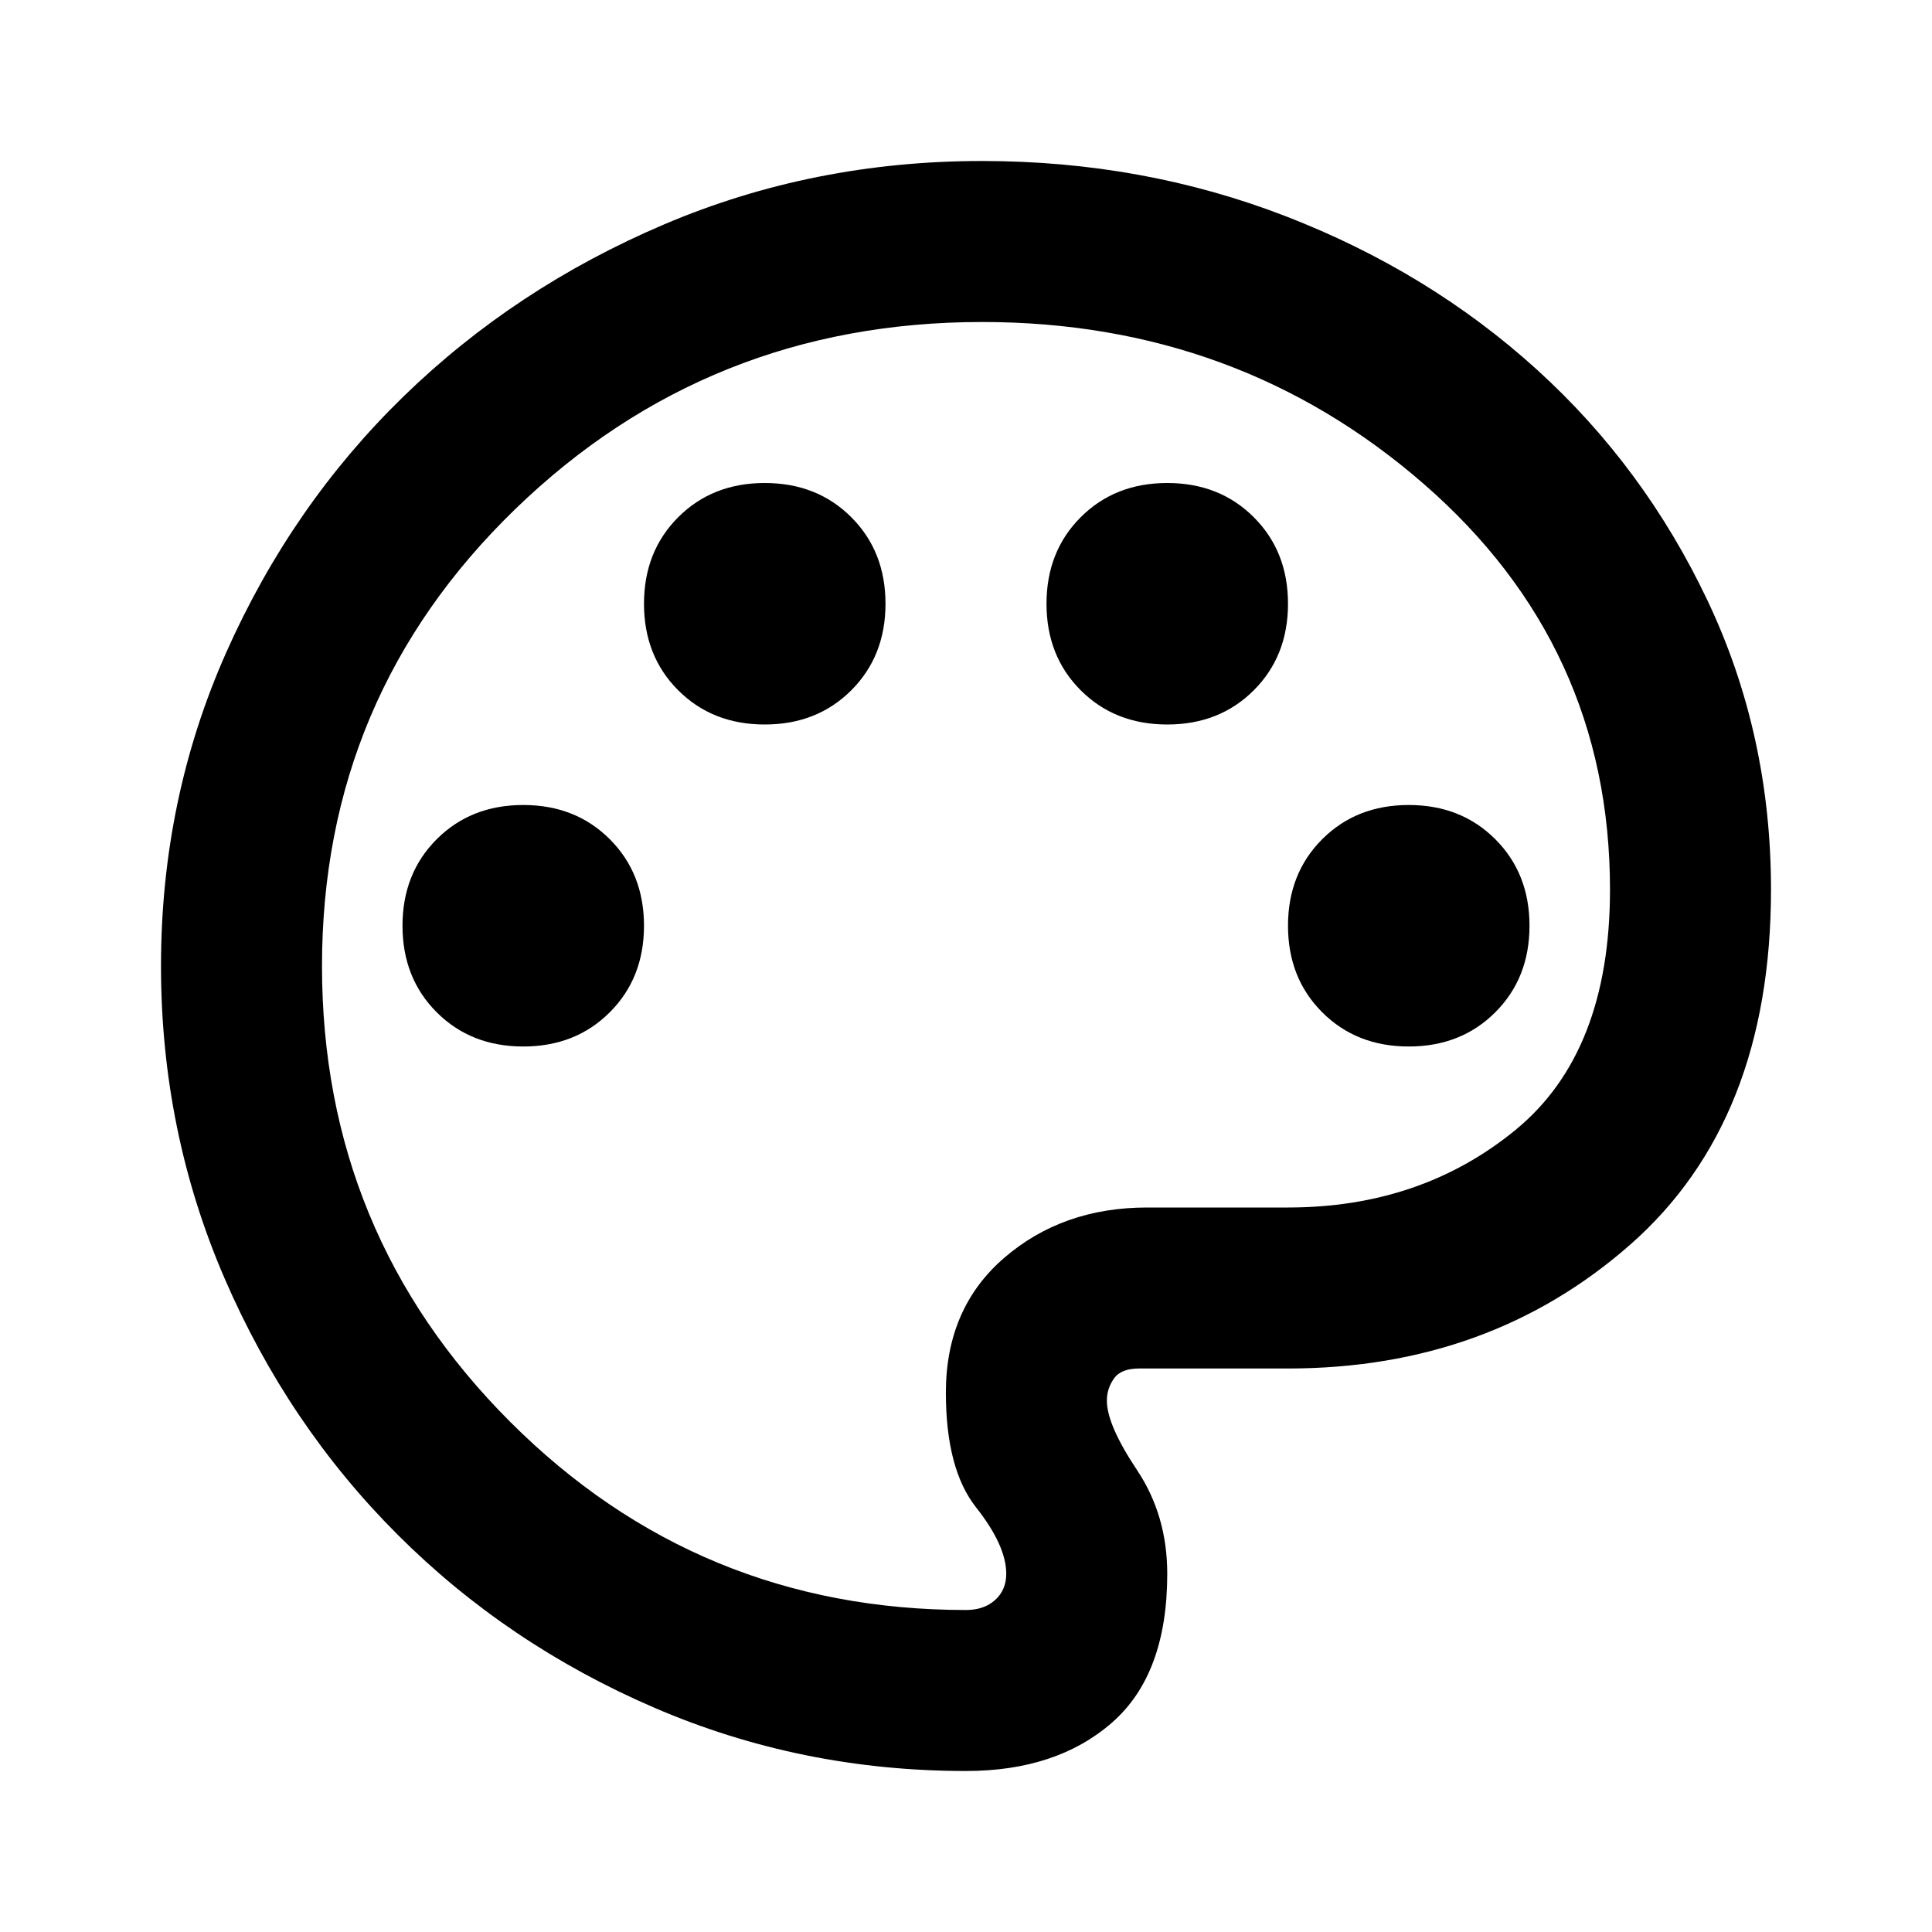
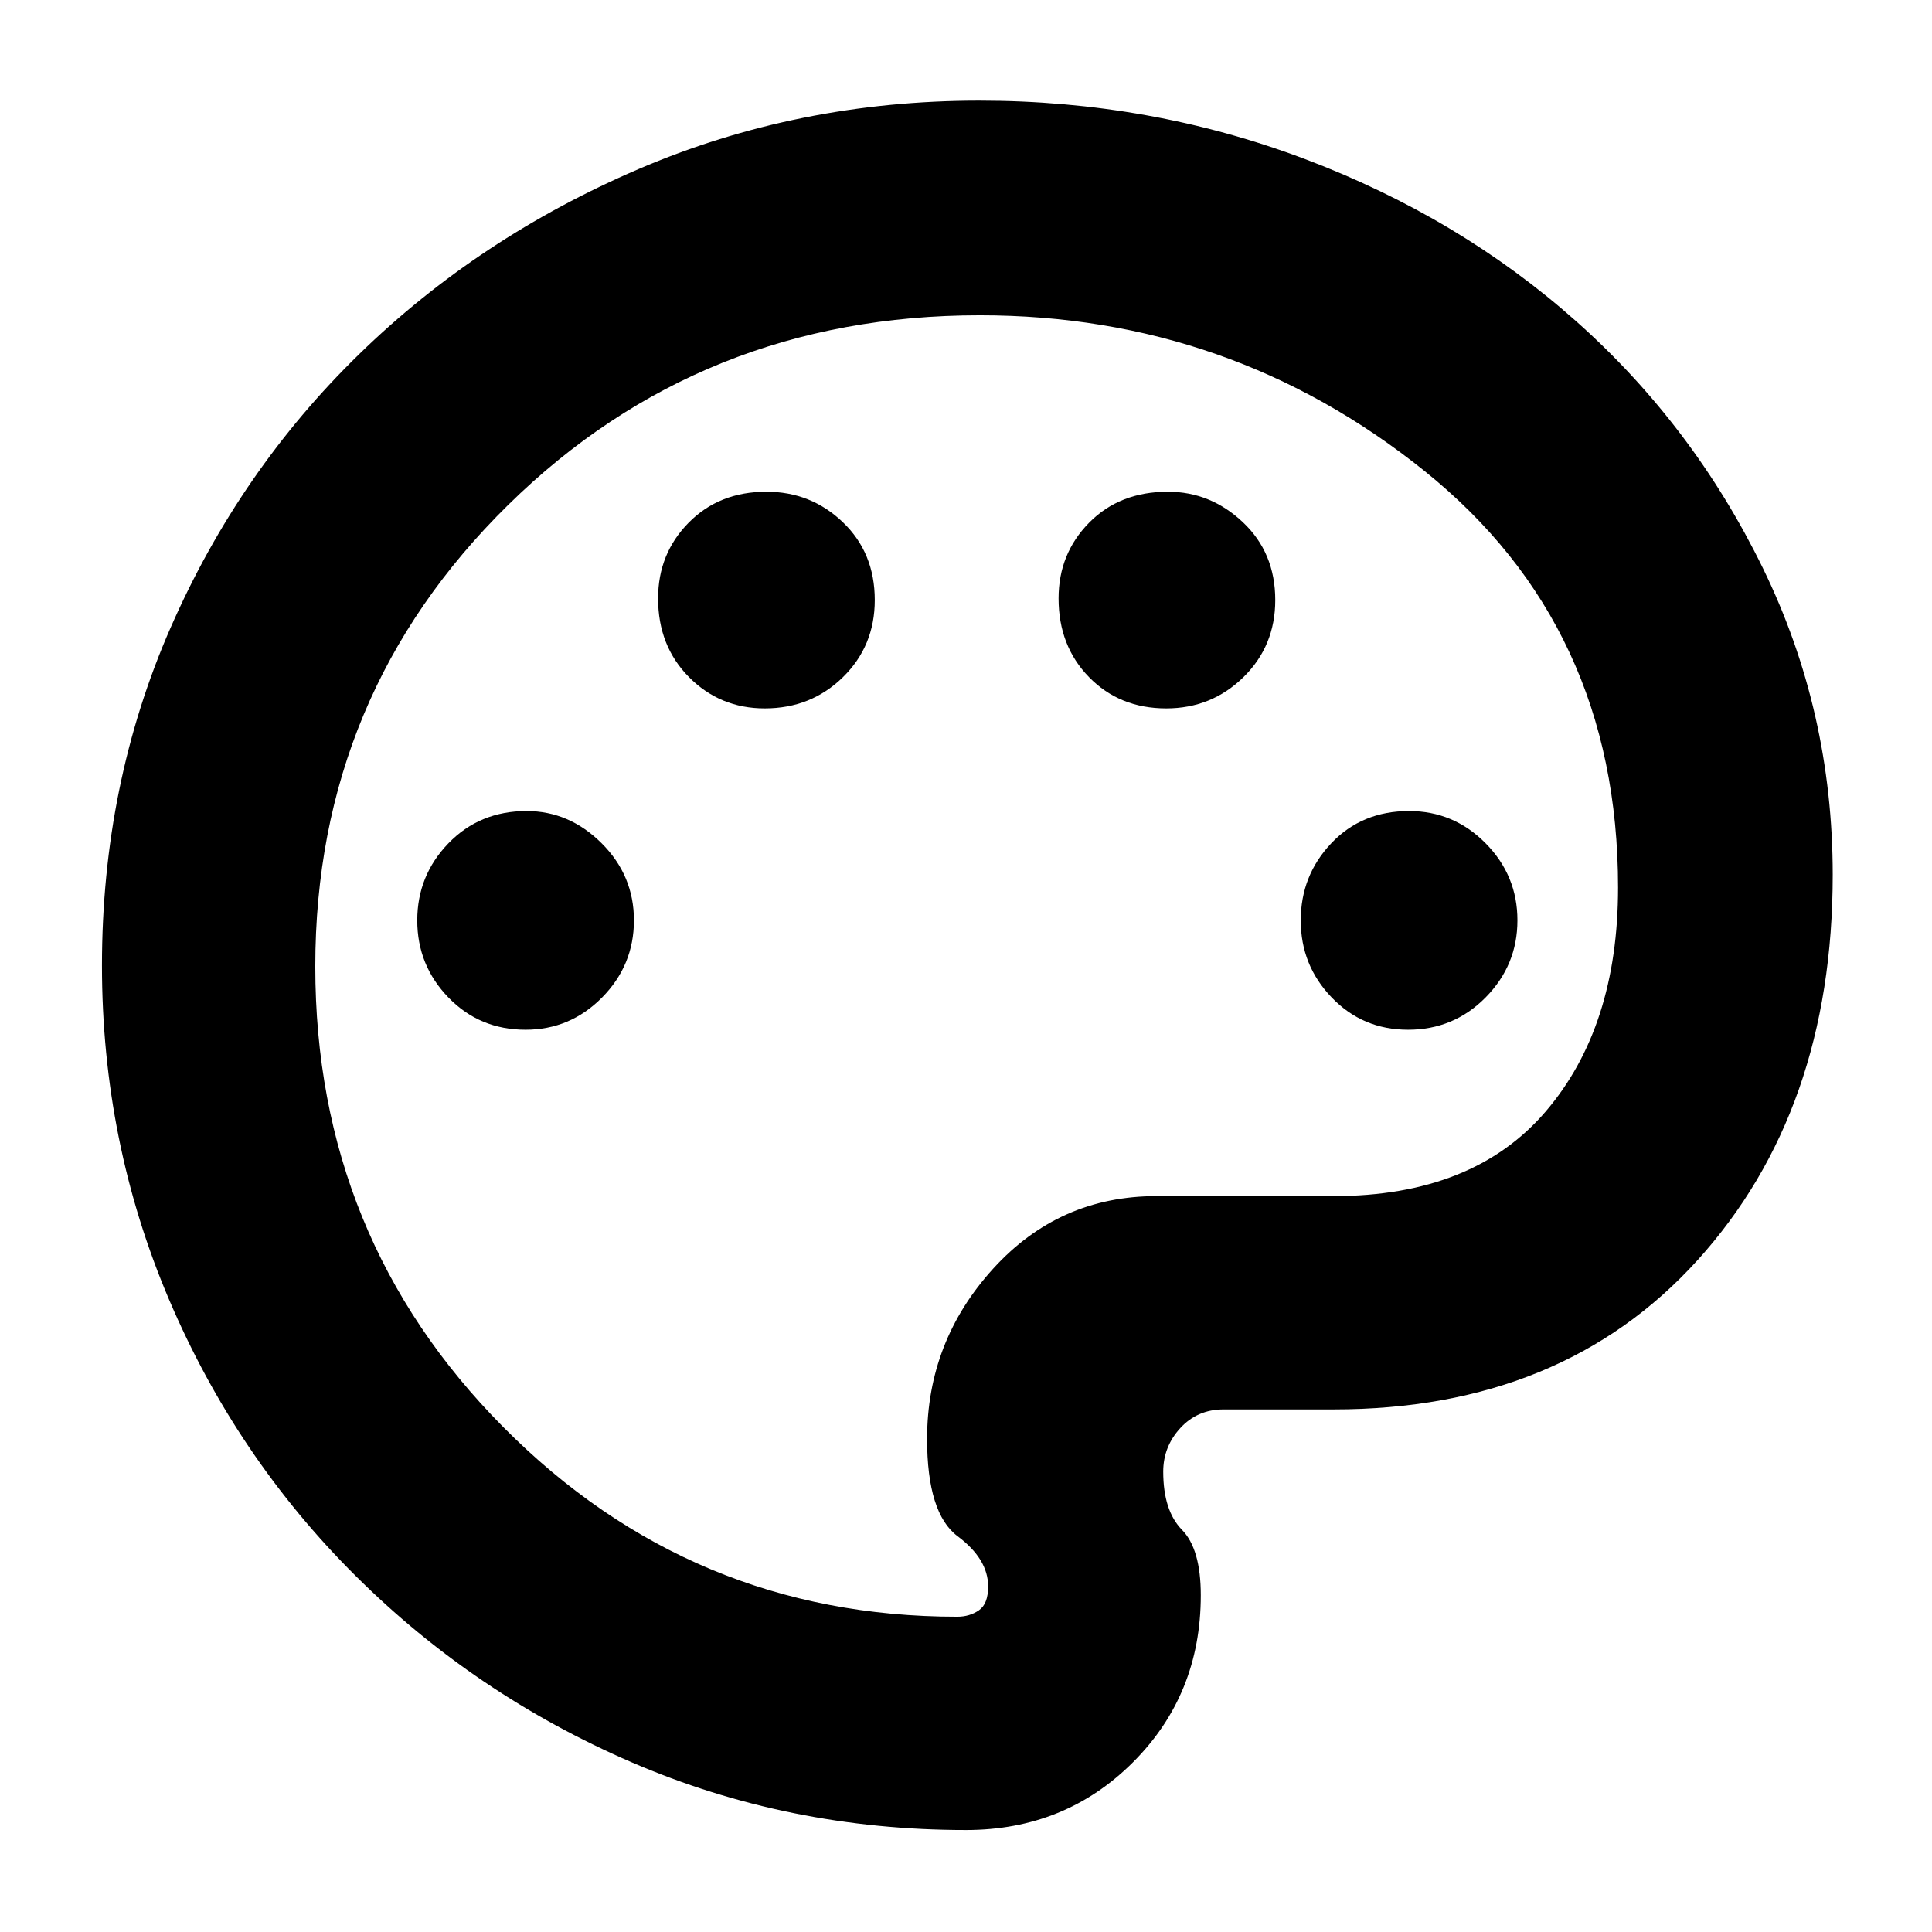
- <svg xmlns="http://www.w3.org/2000/svg" height="24" viewBox="0 -960 960 960" width="24">
-   <path d="M480-80q-82 0-155-31.5t-127.5-86Q143-252 111.5-325T80-480q0-83 32.5-156t88-127Q256-817 330-848.5T488-880q80 0 151 27.5t124.5 76q53.5 48.5 85 115T880-518q0 115-70 176.5T640-280h-74q-9 0-12.5 5t-3.5 11q0 12 15 34.5t15 51.5q0 50-27.5 74T480-80Zm0-400Zm-220 40q26 0 43-17t17-43q0-26-17-43t-43-17q-26 0-43 17t-17 43q0 26 17 43t43 17Zm120-160q26 0 43-17t17-43q0-26-17-43t-43-17q-26 0-43 17t-17 43q0 26 17 43t43 17Zm200 0q26 0 43-17t17-43q0-26-17-43t-43-17q-26 0-43 17t-17 43q0 26 17 43t43 17Zm120 160q26 0 43-17t17-43q0-26-17-43t-43-17q-26 0-43 17t-17 43q0 26 17 43t43 17ZM480-160q9 0 14.5-5t5.5-13q0-14-15-33t-15-57q0-42 29-67t71-25h70q66 0 113-38.5T800-518q0-121-92.5-201.5T488-800q-136 0-232 93t-96 227q0 133 93.5 226.5T480-160Z" />
+ <svg xmlns="http://www.w3.org/2000/svg" height="40" viewBox="0 -960 960 960" width="40">
+   <path d="M480-50.667q-88.319 0-166.159-33.667Q236-118 176.667-177q-59.333-59-92.666-137.252-33.334-78.252-33.334-165.991 0-90.09 34.13-167.941 34.132-77.85 93.667-135.833Q238-842 317.323-876q79.322-34 169.248-34 84.913 0 161.697 28.972 76.784 28.971 134.924 80.666Q841.333-748.667 876-677.633q34.666 71.033 34.666 152.299 0 117.333-67.166 191.5-67.167 74.167-180.833 74.167H608q-13.001 0-21.501 9.262-8.5 9.262-8.5 21.643 0 19.429 9.334 28.929 9.333 9.5 9.333 32.5 0 49.333-33.7 83-33.7 33.666-82.966 33.666ZM480-480Zm-218.834 31.666q22.167 0 38-16.023 15.833-16.023 15.833-38.333T298.933-541q-16.067-16-37.267-16-23.333 0-38.833 16.023-15.5 16.024-15.5 38.334 0 22.309 15.5 38.309 15.5 16 38.333 16ZM380-608.001q23 0 38.833-15.499 15.833-15.5 15.833-38.334 0-23.499-15.833-38.666-15.833-15.167-38-15.167-23.5 0-38.666 15.4-15.167 15.4-15.167 37.6Q327-639 342.4-623.5q15.4 15.499 37.6 15.499Zm199.5 0q22.5 0 38.333-15.499 15.834-15.5 15.834-38.334 0-23.499-16.067-38.666-16.067-15.167-37.266-15.167-24 0-39.167 15.4-15.166 15.4-15.166 37.6 0 23.667 15.166 39.167 15.167 15.499 38.333 15.499Zm120.167 159.667q22.667 0 38.5-16.023Q754-480.38 754-502.69T738.167-541q-15.833-16-38-16-23.5 0-38.666 16.023-15.167 16.024-15.167 38.334 0 22.309 15.4 38.309 15.4 16 37.933 16Zm-224 291.668q6.083 0 10.708-3.16T491-171.708q0-13.625-15.167-24.958-15.166-11.333-15.166-48.334 0-48.5 32.805-84.583 32.806-36.084 81.185-36.084h88.01q69.333 0 105.333-42T804-519q0-129.759-96.264-207.047-96.264-77.287-220.82-77.287-138.469 0-234.36 94.183-95.89 94.183-95.89 229.392 0 134.759 93.474 228.926 93.475 94.167 225.527 94.167Z" />
</svg>
